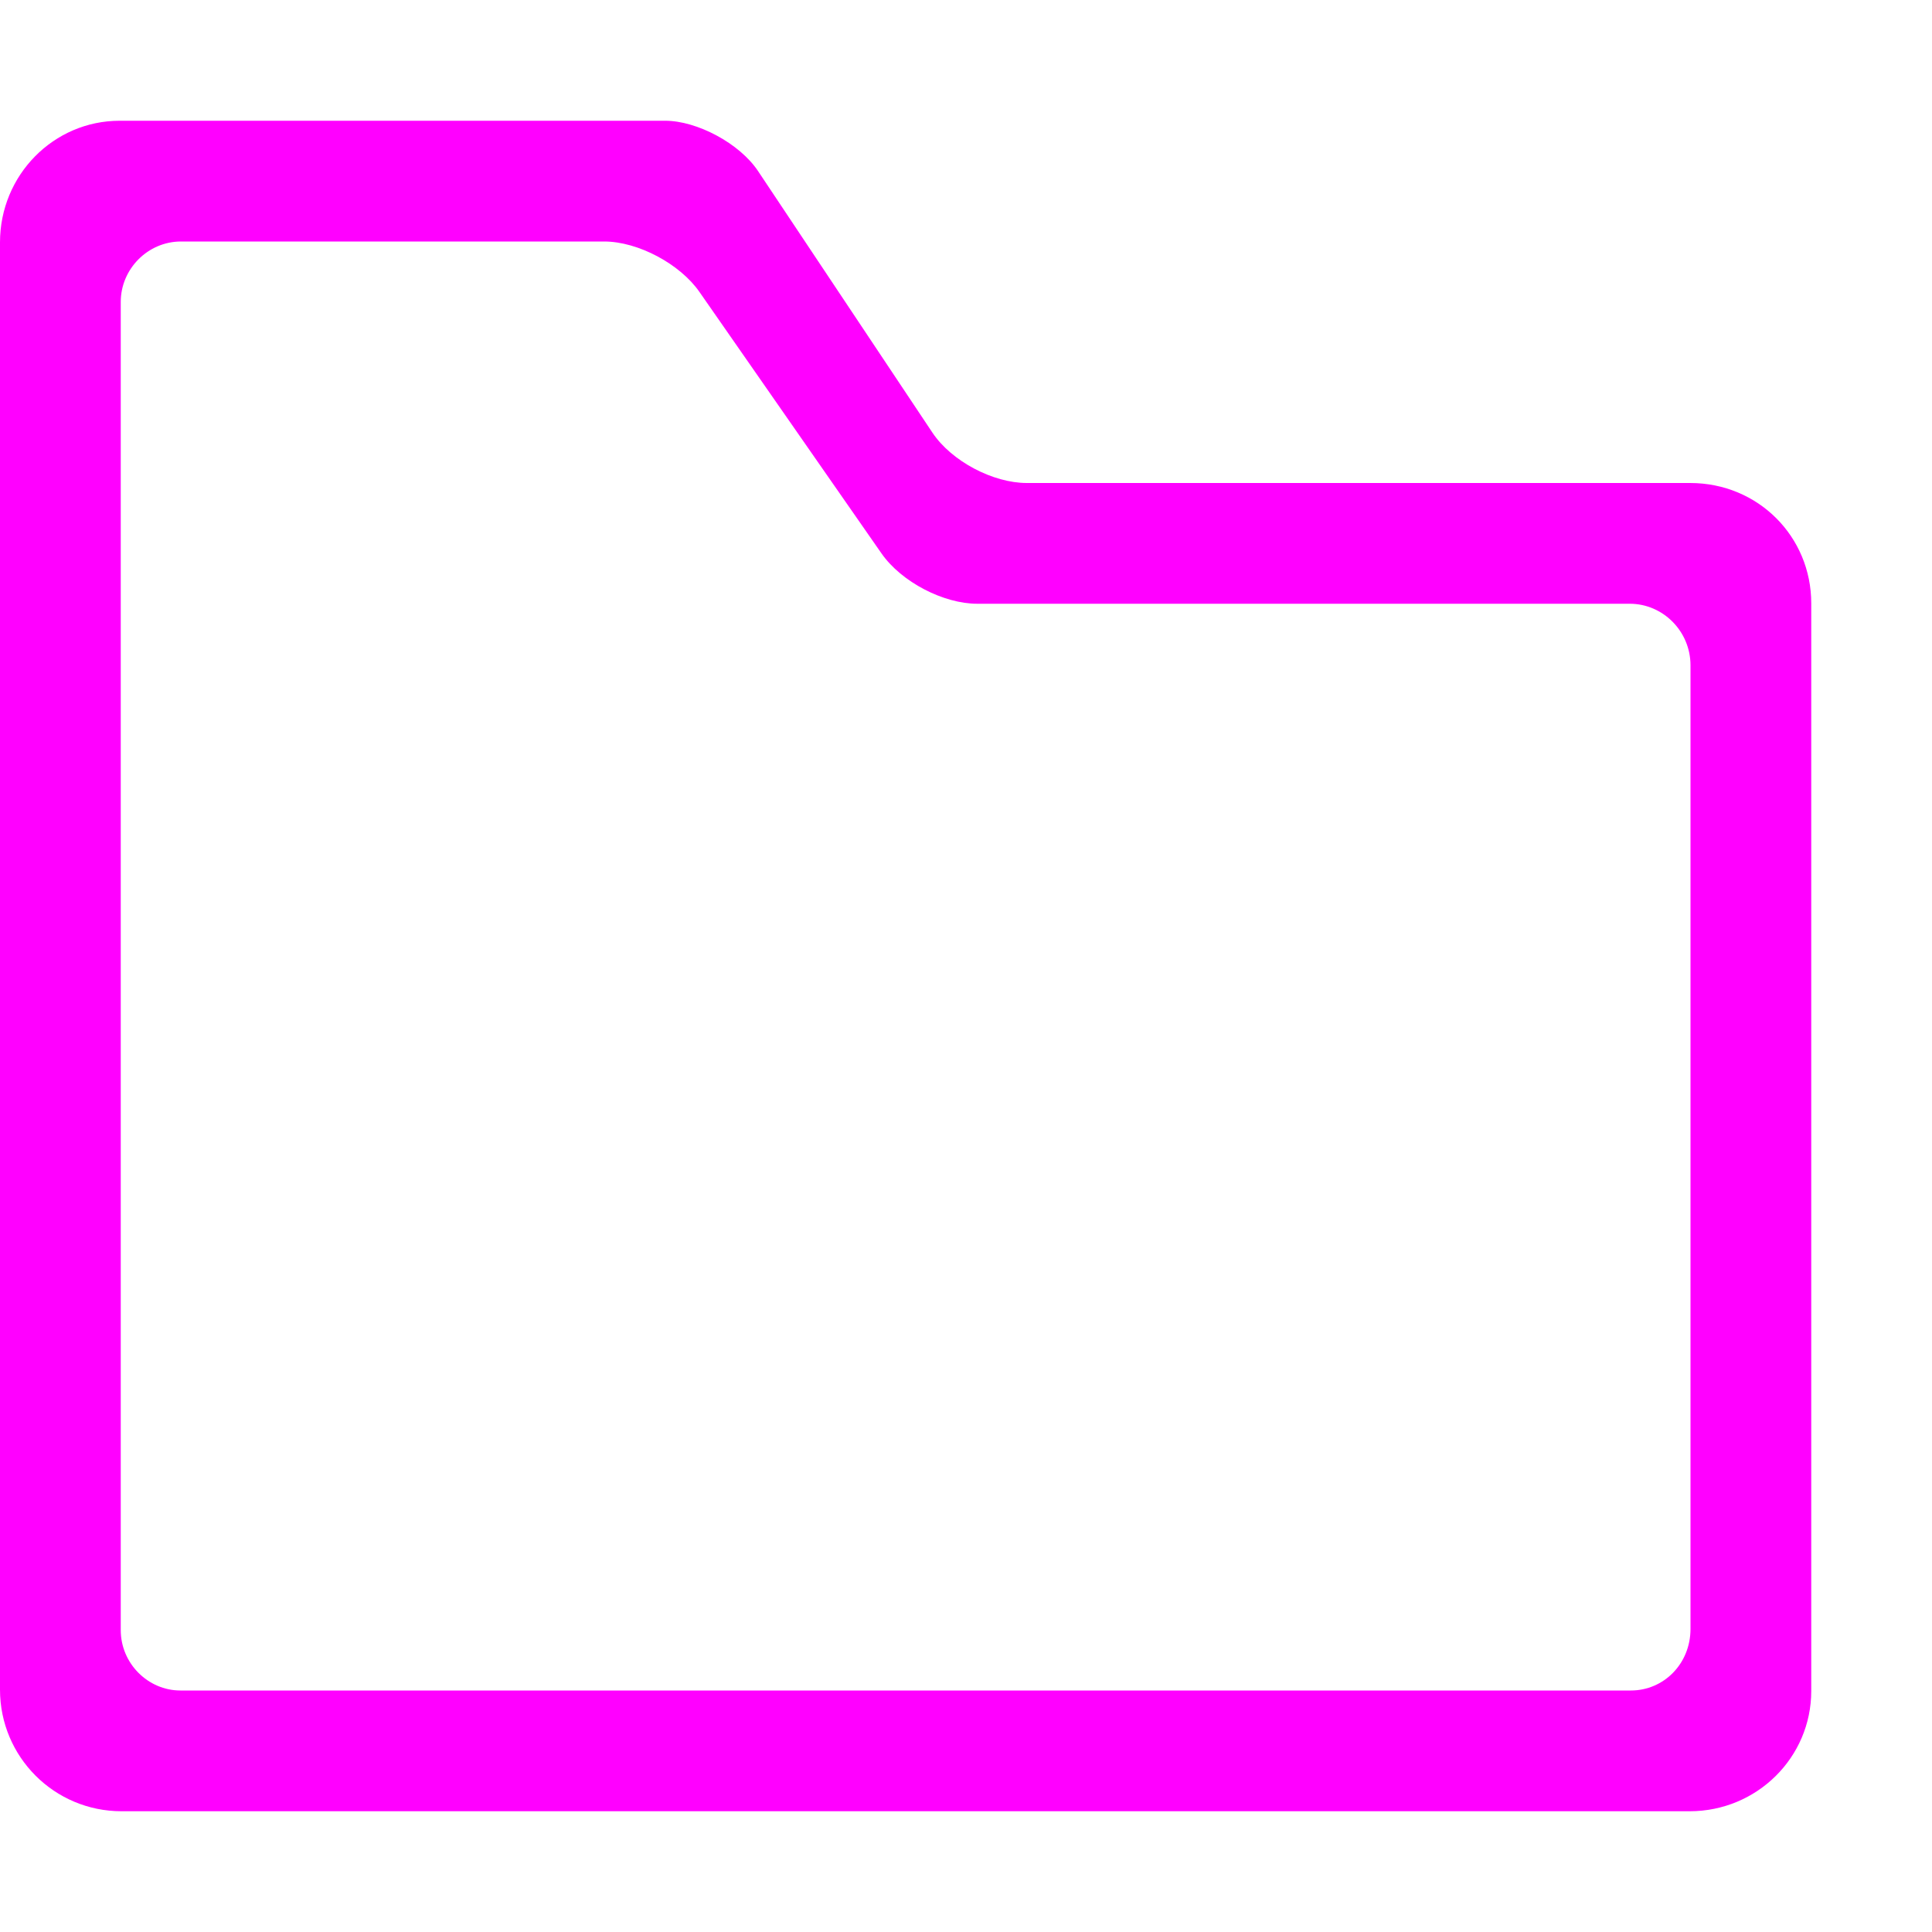
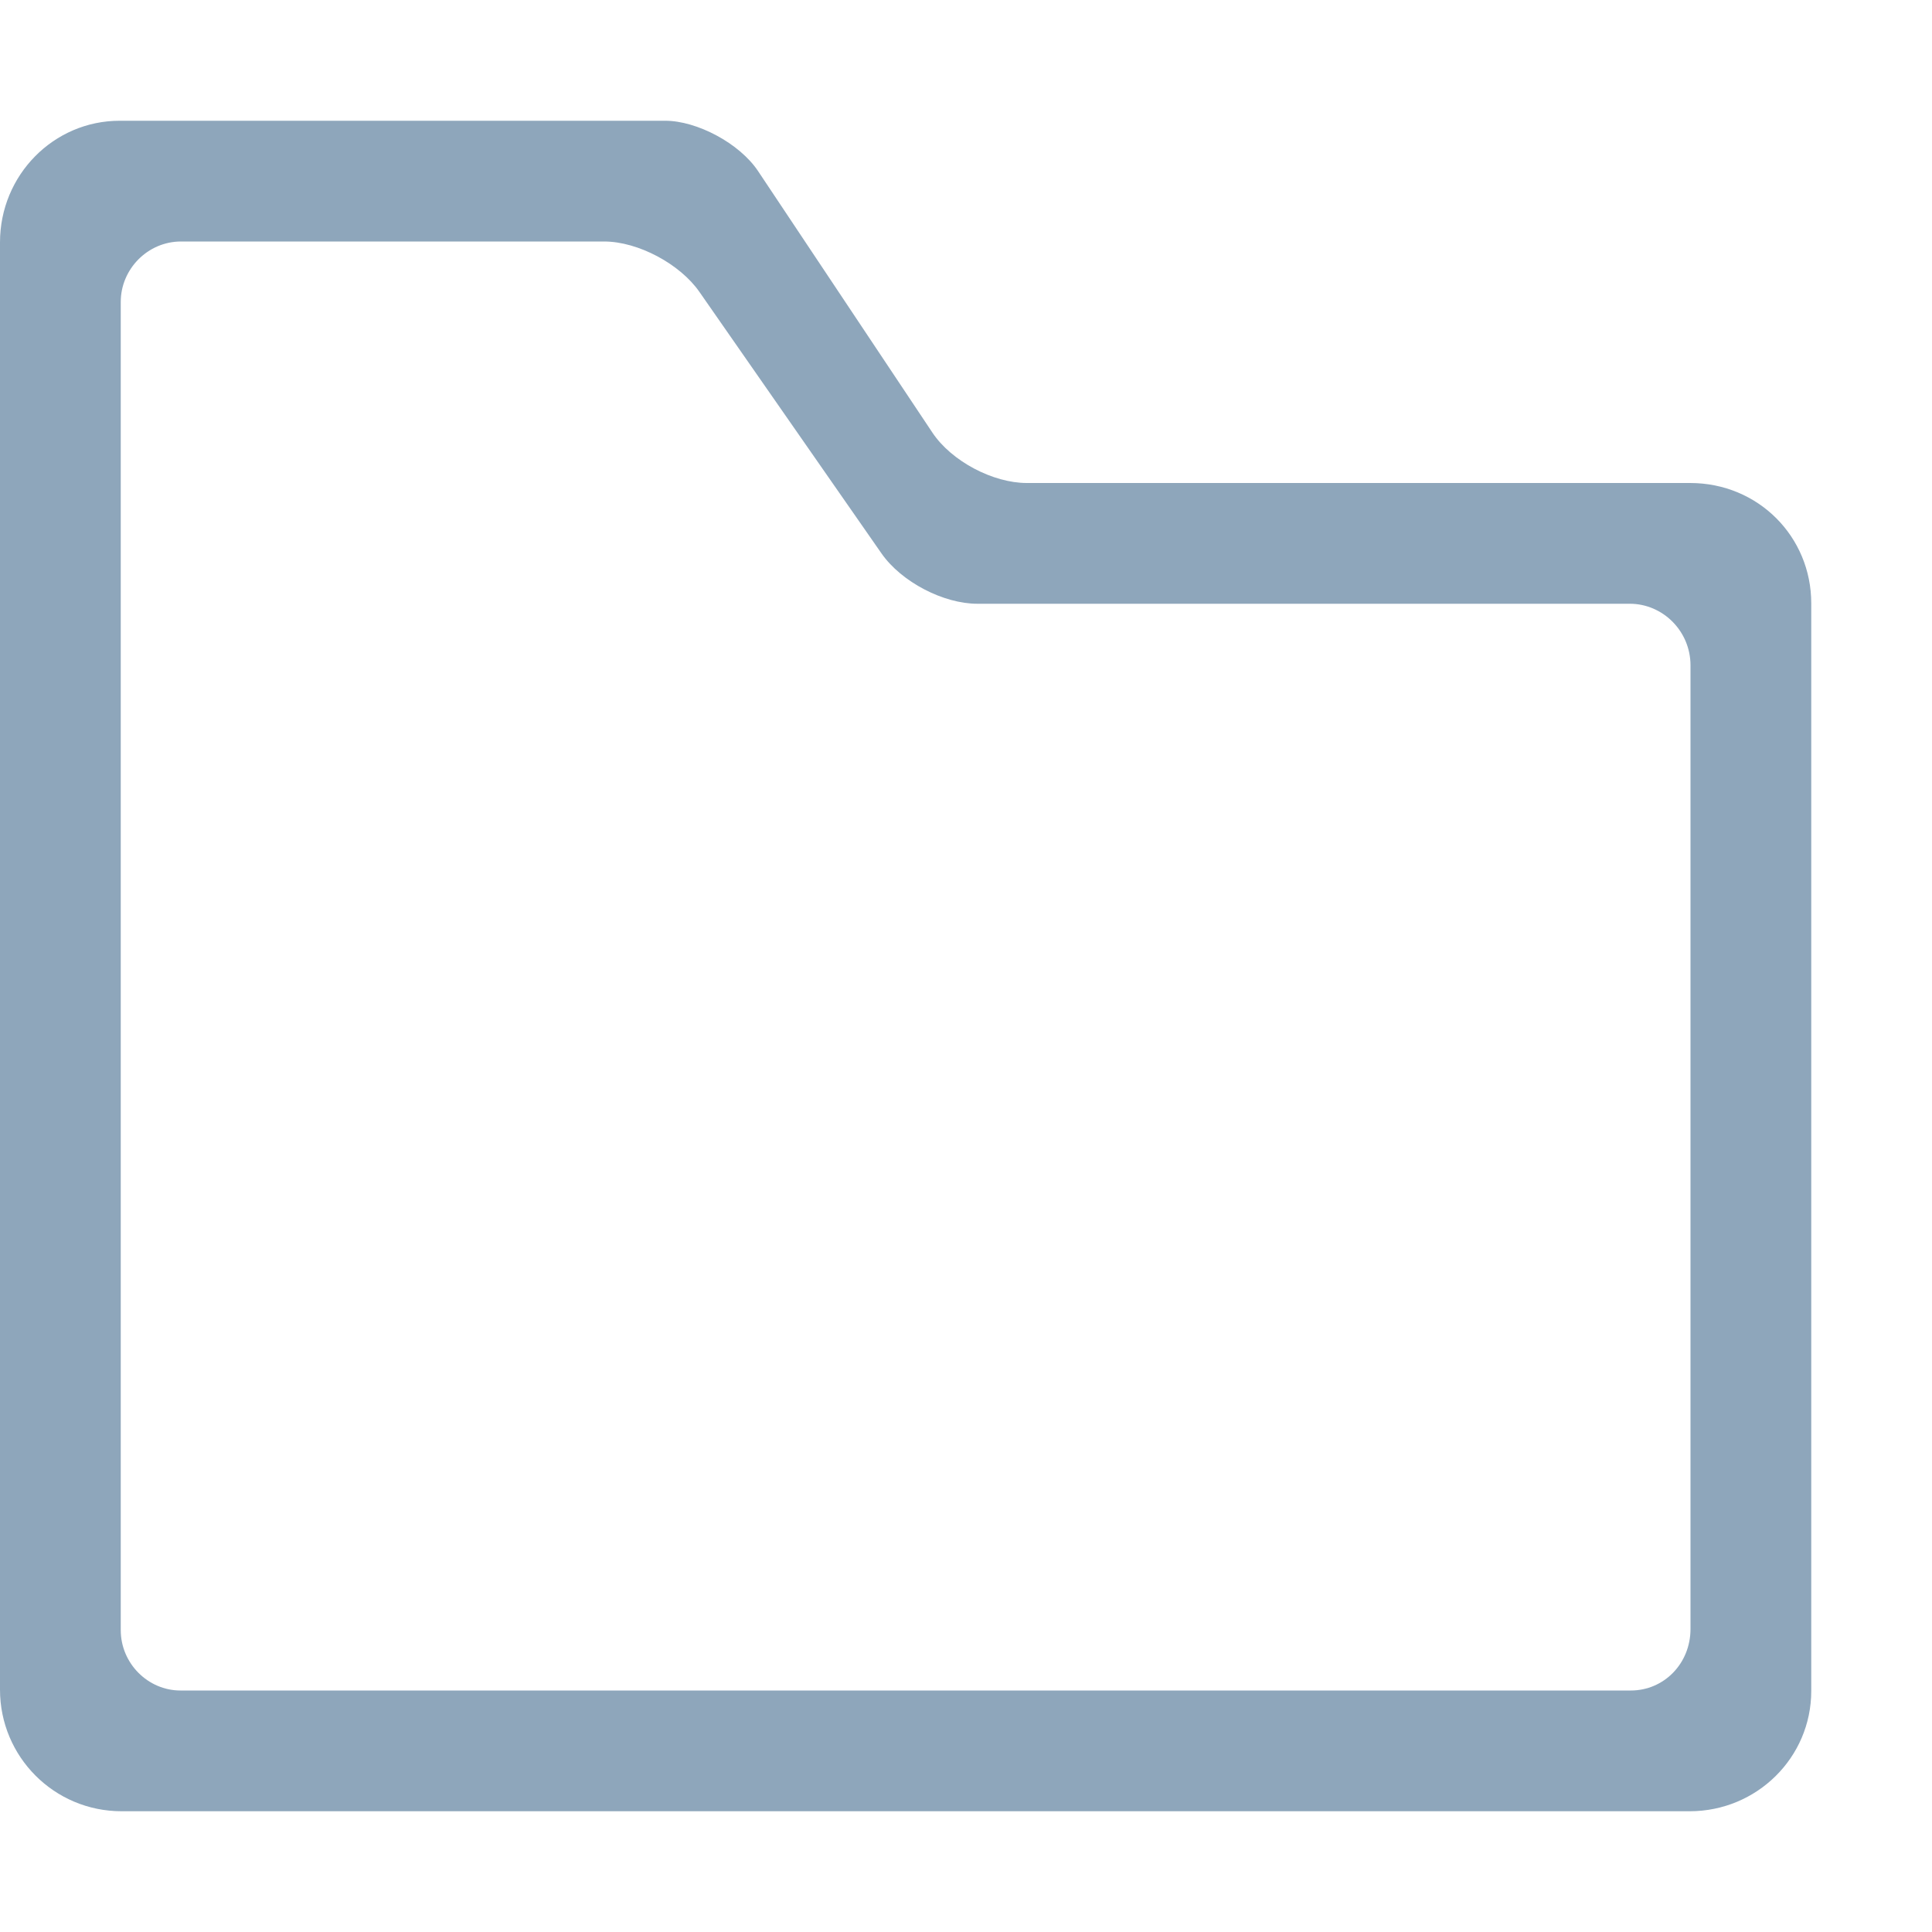
<svg xmlns="http://www.w3.org/2000/svg" width="16" height="16" viewBox="0 0 16 16">
  <g fill="none" fill-rule="evenodd">
    <rect width="16" height="16" />
-     <path fill="#FF00FF" d="M8.503,4 L13.997,4 C14.562,4 15,4.446 15,4.996 L15,14.004 C15,14.555 14.549,15 13.993,15 L1.007,15 C0.449,15 0,14.549 0,13.993 L0,2.007 C0,1.45 0.444,1 0.991,1 L5.509,1 C5.772,1 6.125,1.187 6.278,1.417 L7.722,3.583 C7.881,3.821 8.225,4 8.503,4 Z M8.093,5 C7.815,5 7.466,4.821 7.3,4.583 L5.792,2.417 C5.632,2.187 5.285,2 5.003,2 L1.499,2 C1.223,2 1,2.229 1,2.5 L1,13.5 C1,13.776 1.226,14 1.494,14 L13.506,14 C13.779,14 14,13.778 14,13.49 L14,5.51 C14,5.228 13.772,5 13.497,5 L8.093,5 Z" />
+     <path fill="#8EA6BB" d="M8.503,4 L13.997,4 C14.562,4 15,4.446 15,4.996 L15,14.004 C15,14.555 14.549,15 13.993,15 L1.007,15 C0.449,15 0,14.549 0,13.993 L0,2.007 C0,1.45 0.444,1 0.991,1 L5.509,1 C5.772,1 6.125,1.187 6.278,1.417 L7.722,3.583 C7.881,3.821 8.225,4 8.503,4 Z M8.093,5 C7.815,5 7.466,4.821 7.3,4.583 L5.792,2.417 C5.632,2.187 5.285,2 5.003,2 L1.499,2 C1.223,2 1,2.229 1,2.5 L1,13.5 C1,13.776 1.226,14 1.494,14 L13.506,14 C13.779,14 14,13.778 14,13.49 L14,5.51 C14,5.228 13.772,5 13.497,5 L8.093,5 Z" />
  </g>
</svg>
